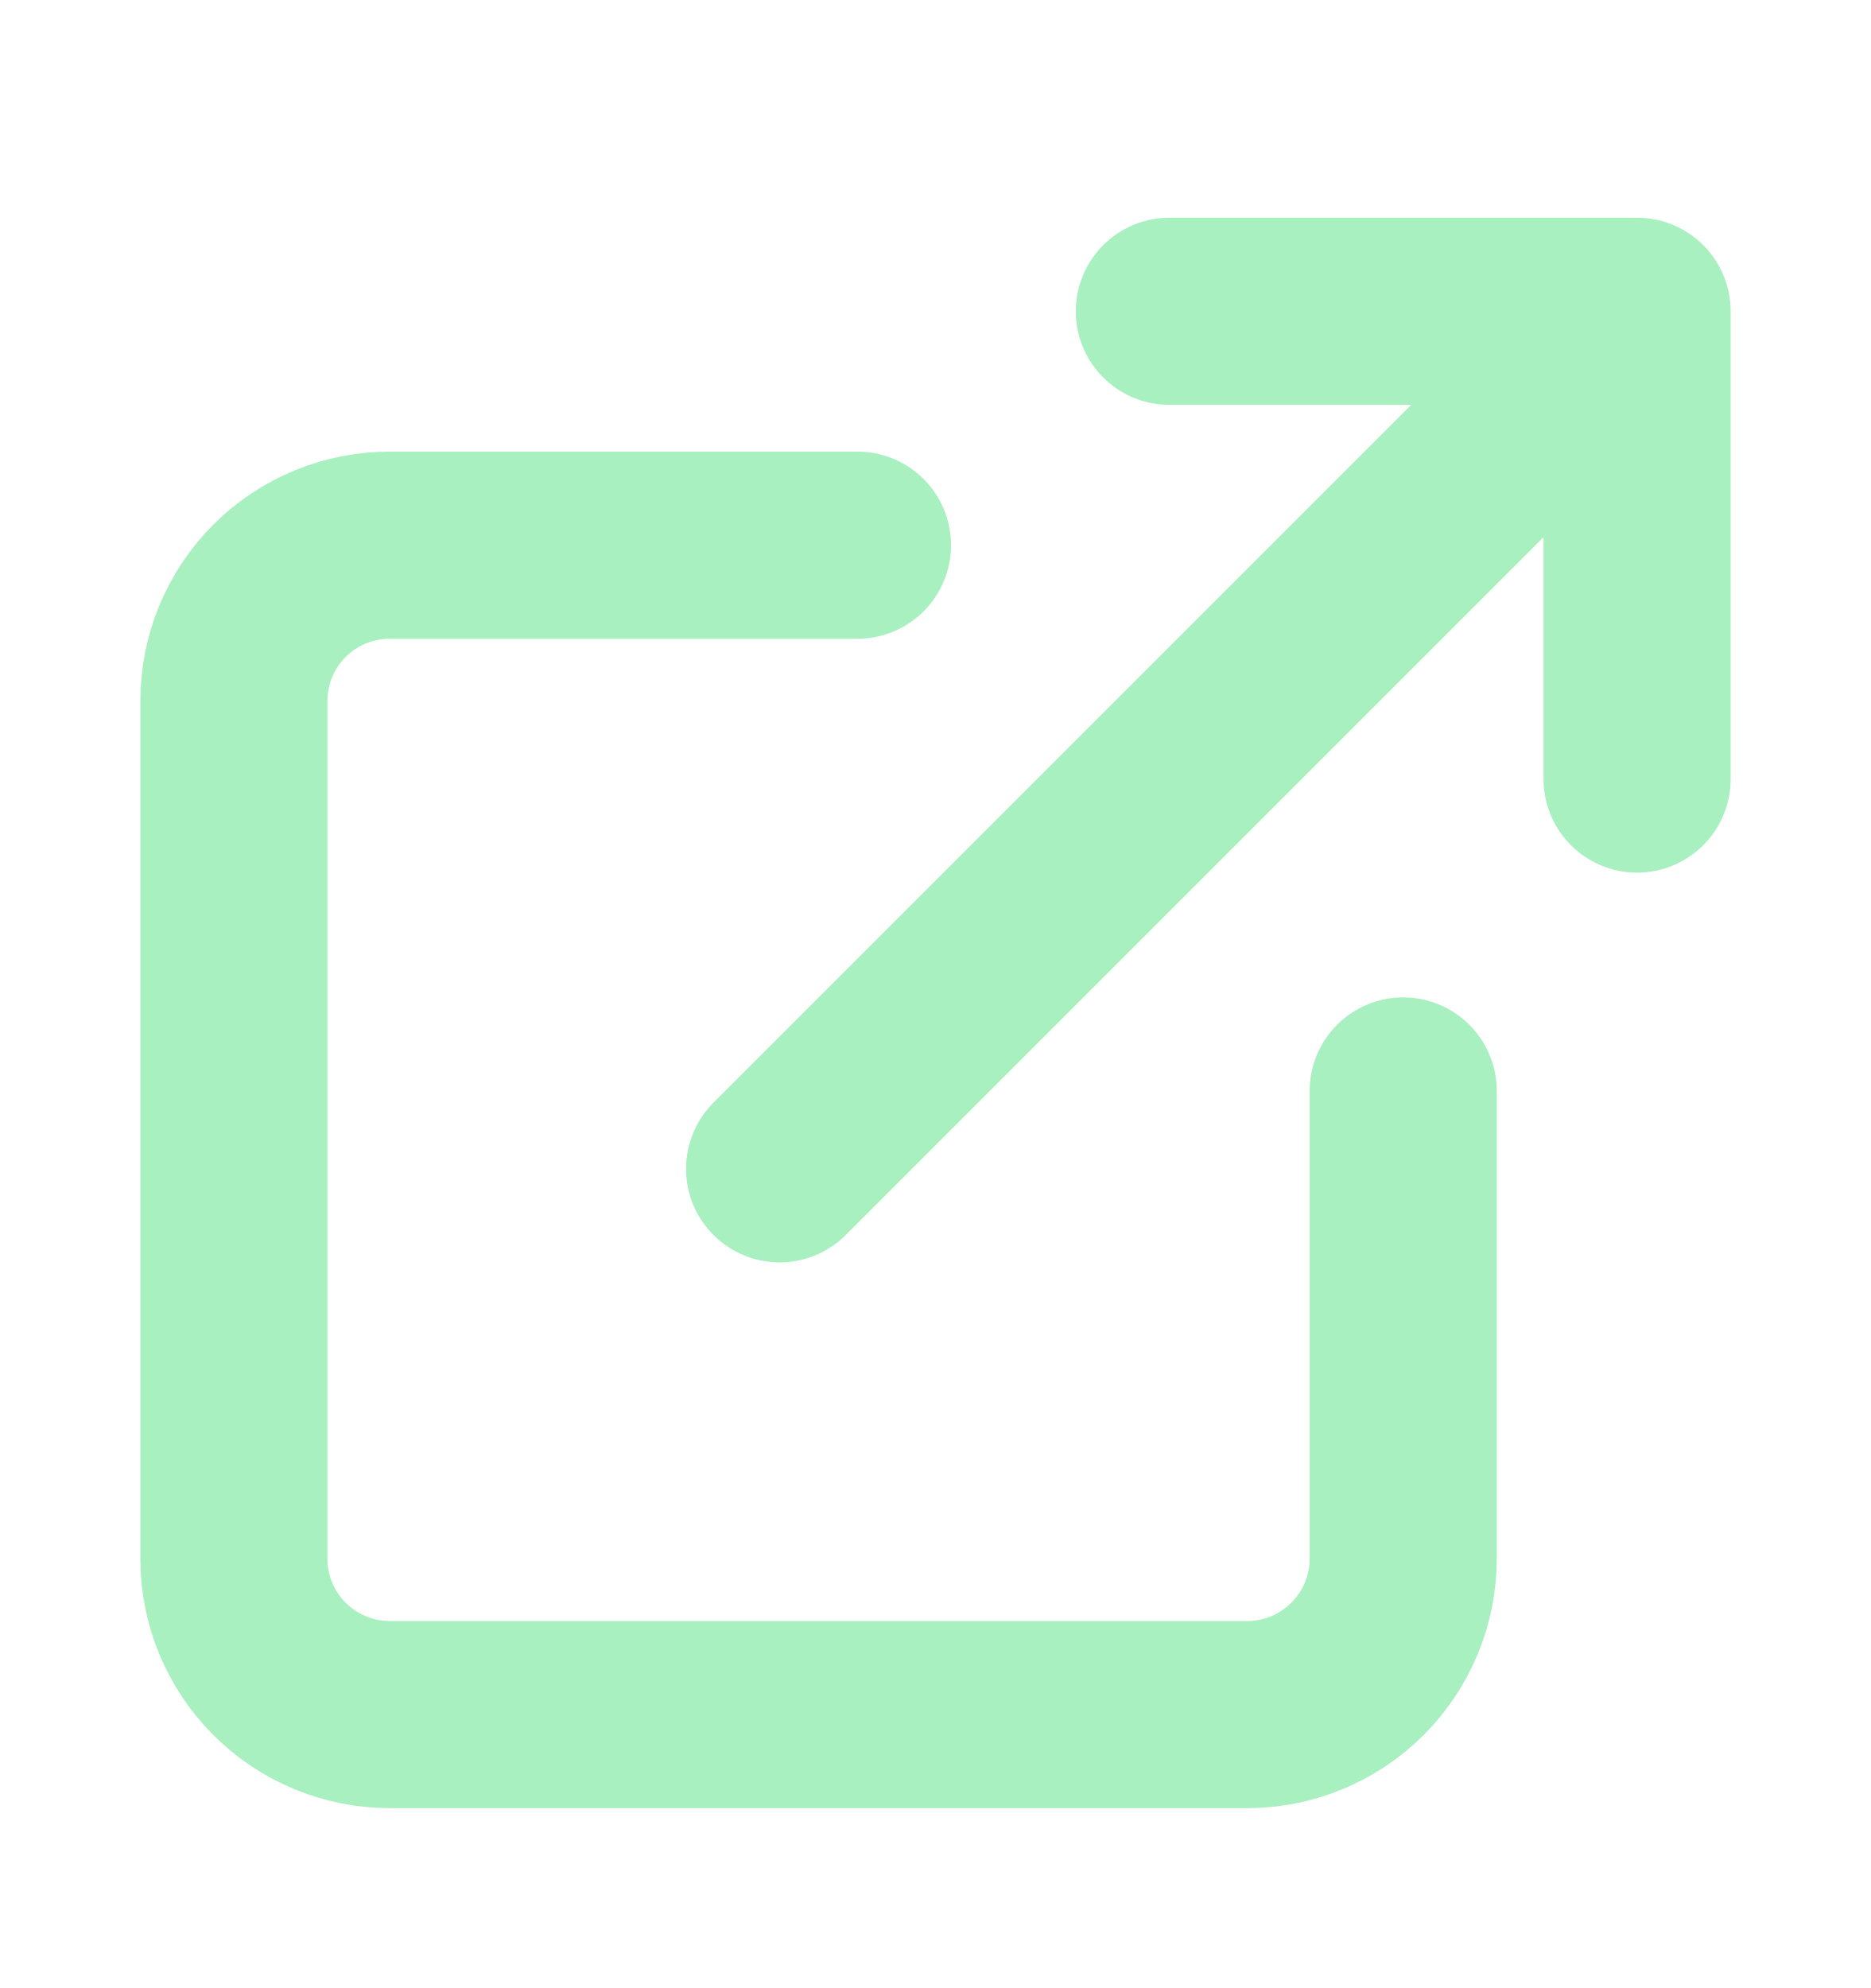
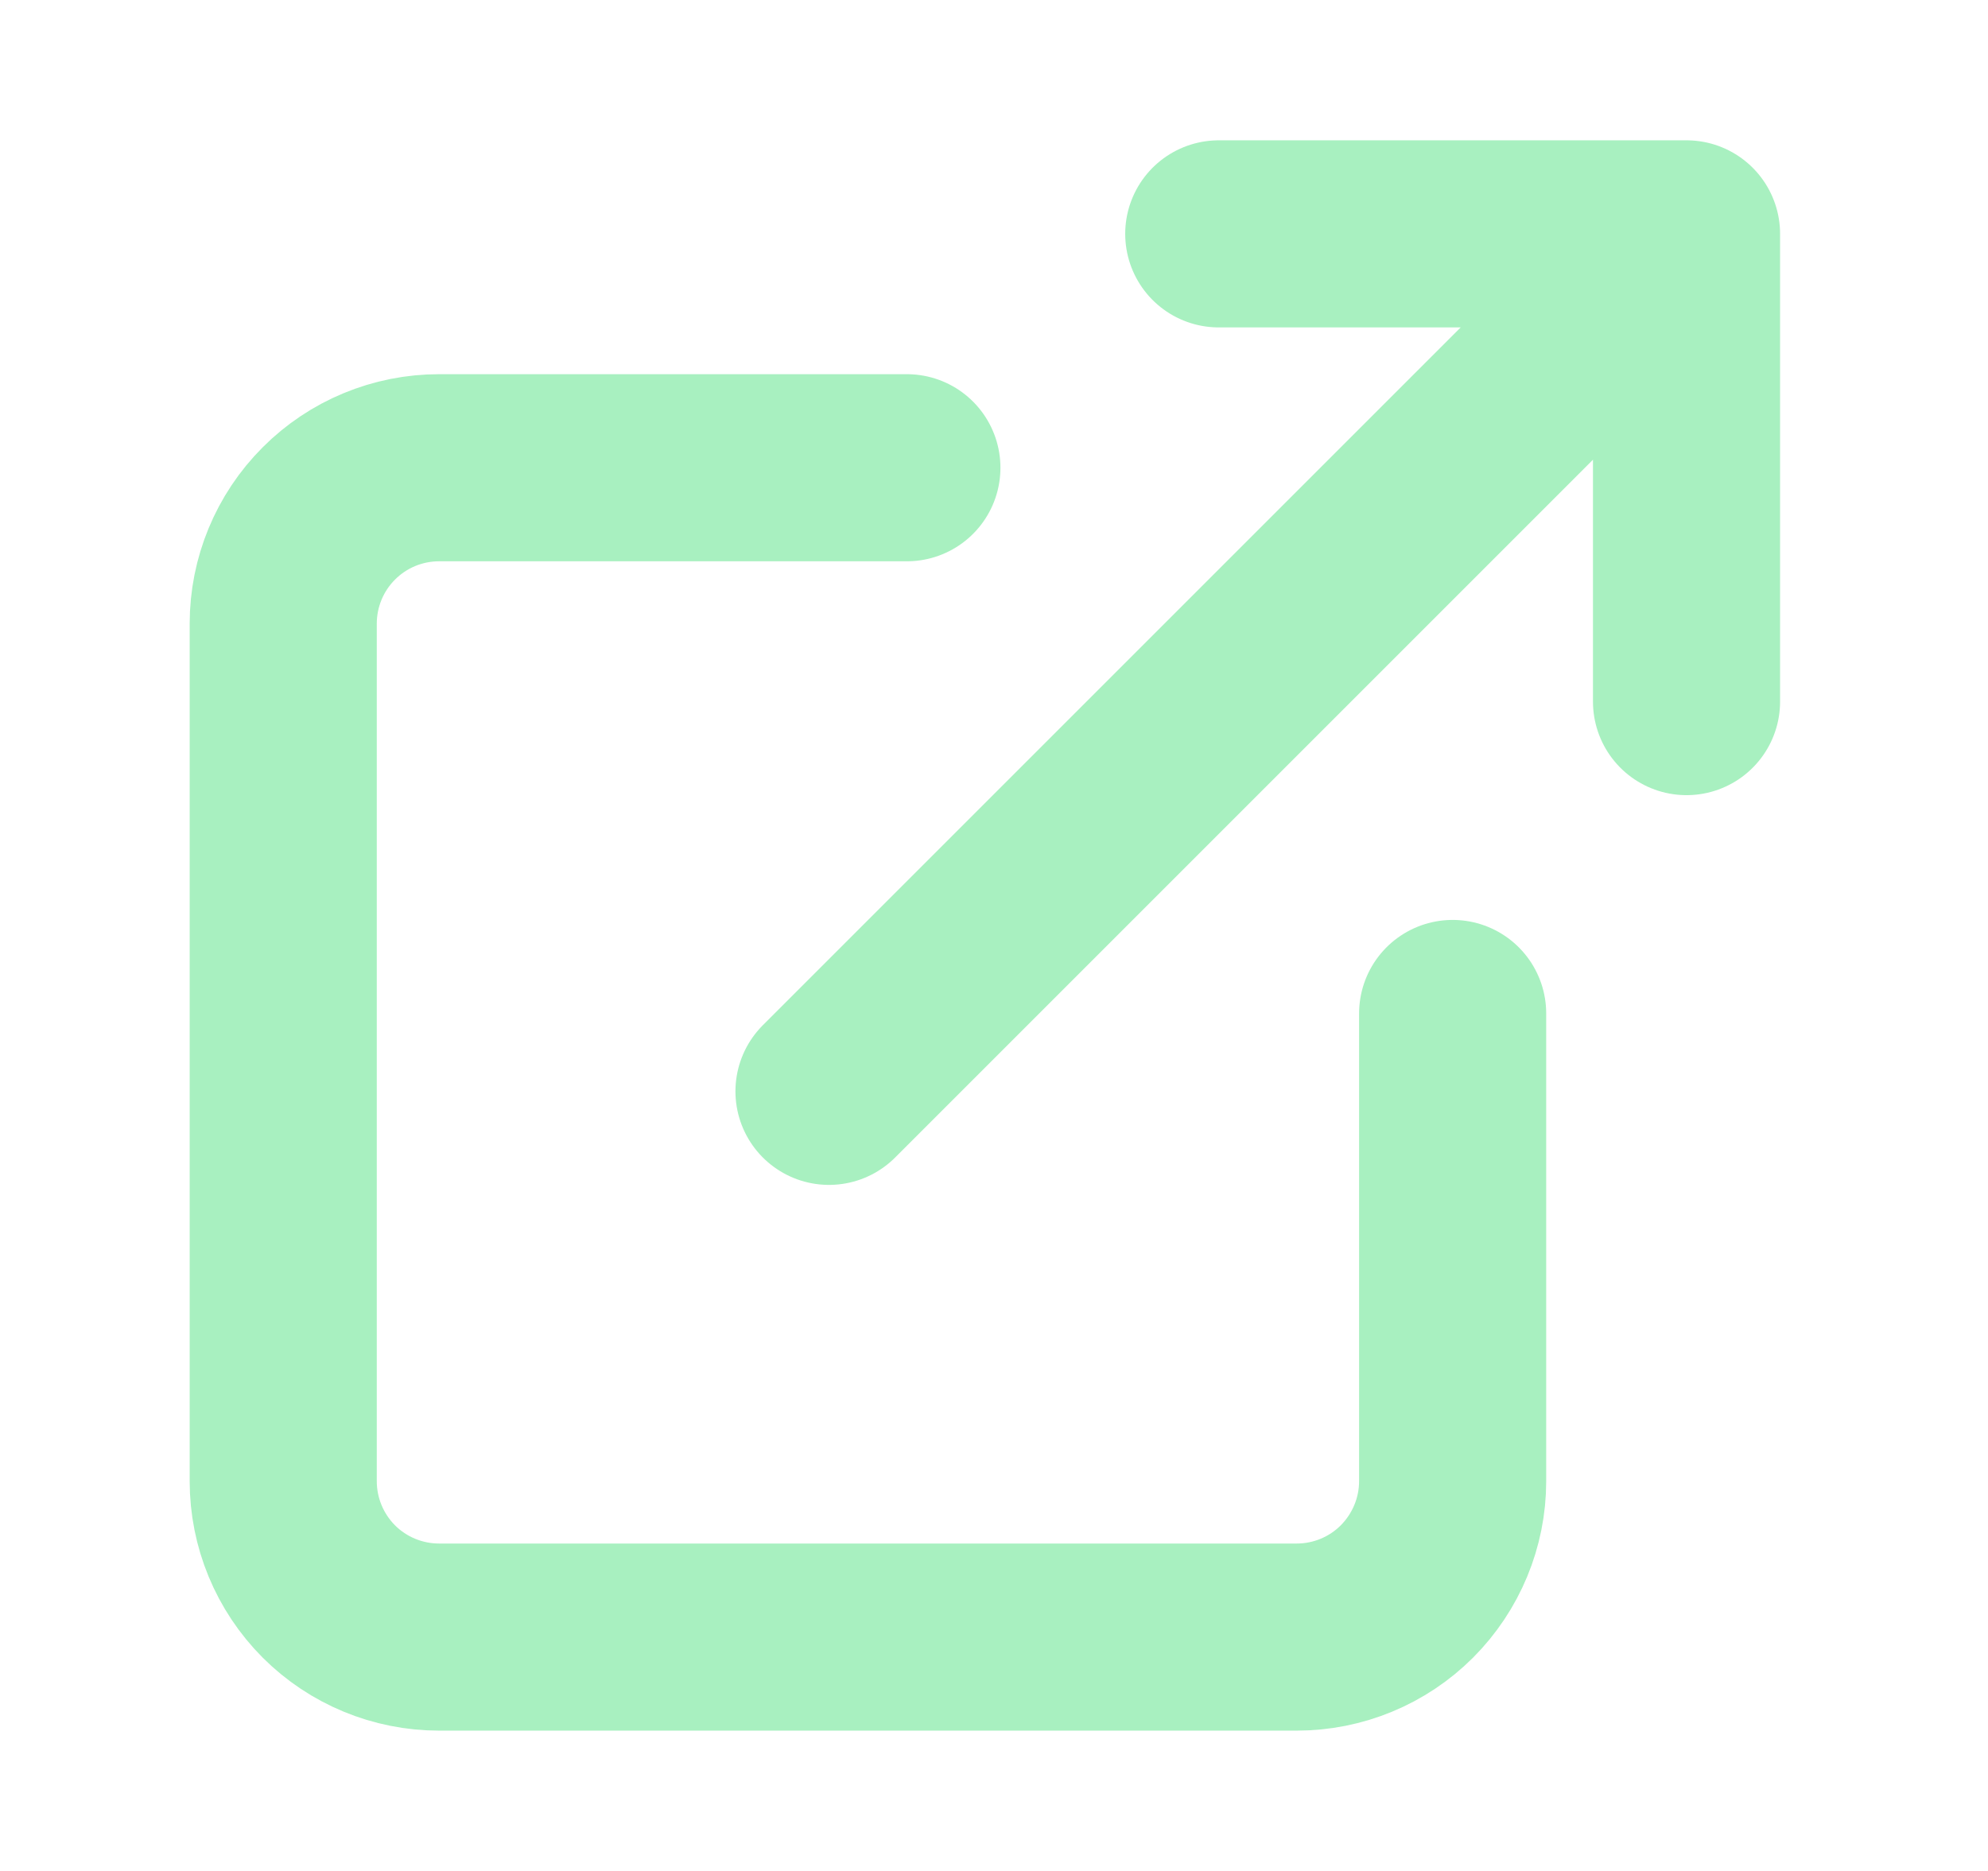
- <svg xmlns="http://www.w3.org/2000/svg" width="16" height="17" viewBox="0 0 16 17" fill="none">
-   <g id="External link">
-     <path id="Icon" d="M12 9.329V13.329C12 13.682 11.859 14.021 11.609 14.271C11.359 14.521 11.02 14.662 10.666 14.662H3.333C2.98 14.662 2.64 14.521 2.39 14.271C2.14 14.021 2 13.682 2 13.329V5.995C2 5.642 2.14 5.302 2.39 5.052C2.64 4.802 2.98 4.662 3.333 4.662H7.333M10 2.662H14M14 2.662V6.662M14 2.662L6.667 9.995" stroke="#A8F0C0" stroke-width="1.6" stroke-linecap="round" stroke-linejoin="round" />
-   </g>
+ <svg xmlns="http://www.w3.org/2000/svg" width="17" height="16" viewBox="0 0 17 16" fill="none">
+   <path d="M12.422 8.667V12.667C12.422 13.02 12.281 13.359 12.031 13.61C11.781 13.86 11.442 14 11.088 14H3.755C3.402 14 3.062 13.86 2.812 13.61C2.562 13.359 2.422 13.02 2.422 12.667V5.333C2.422 4.98 2.562 4.641 2.812 4.391C3.062 4.14 3.402 4 3.755 4H7.755M10.422 2H14.422M14.422 2V6M14.422 2L7.089 9.333" stroke="#A8F0C0" stroke-width="1.6" stroke-linecap="round" stroke-linejoin="round" />
</svg>
